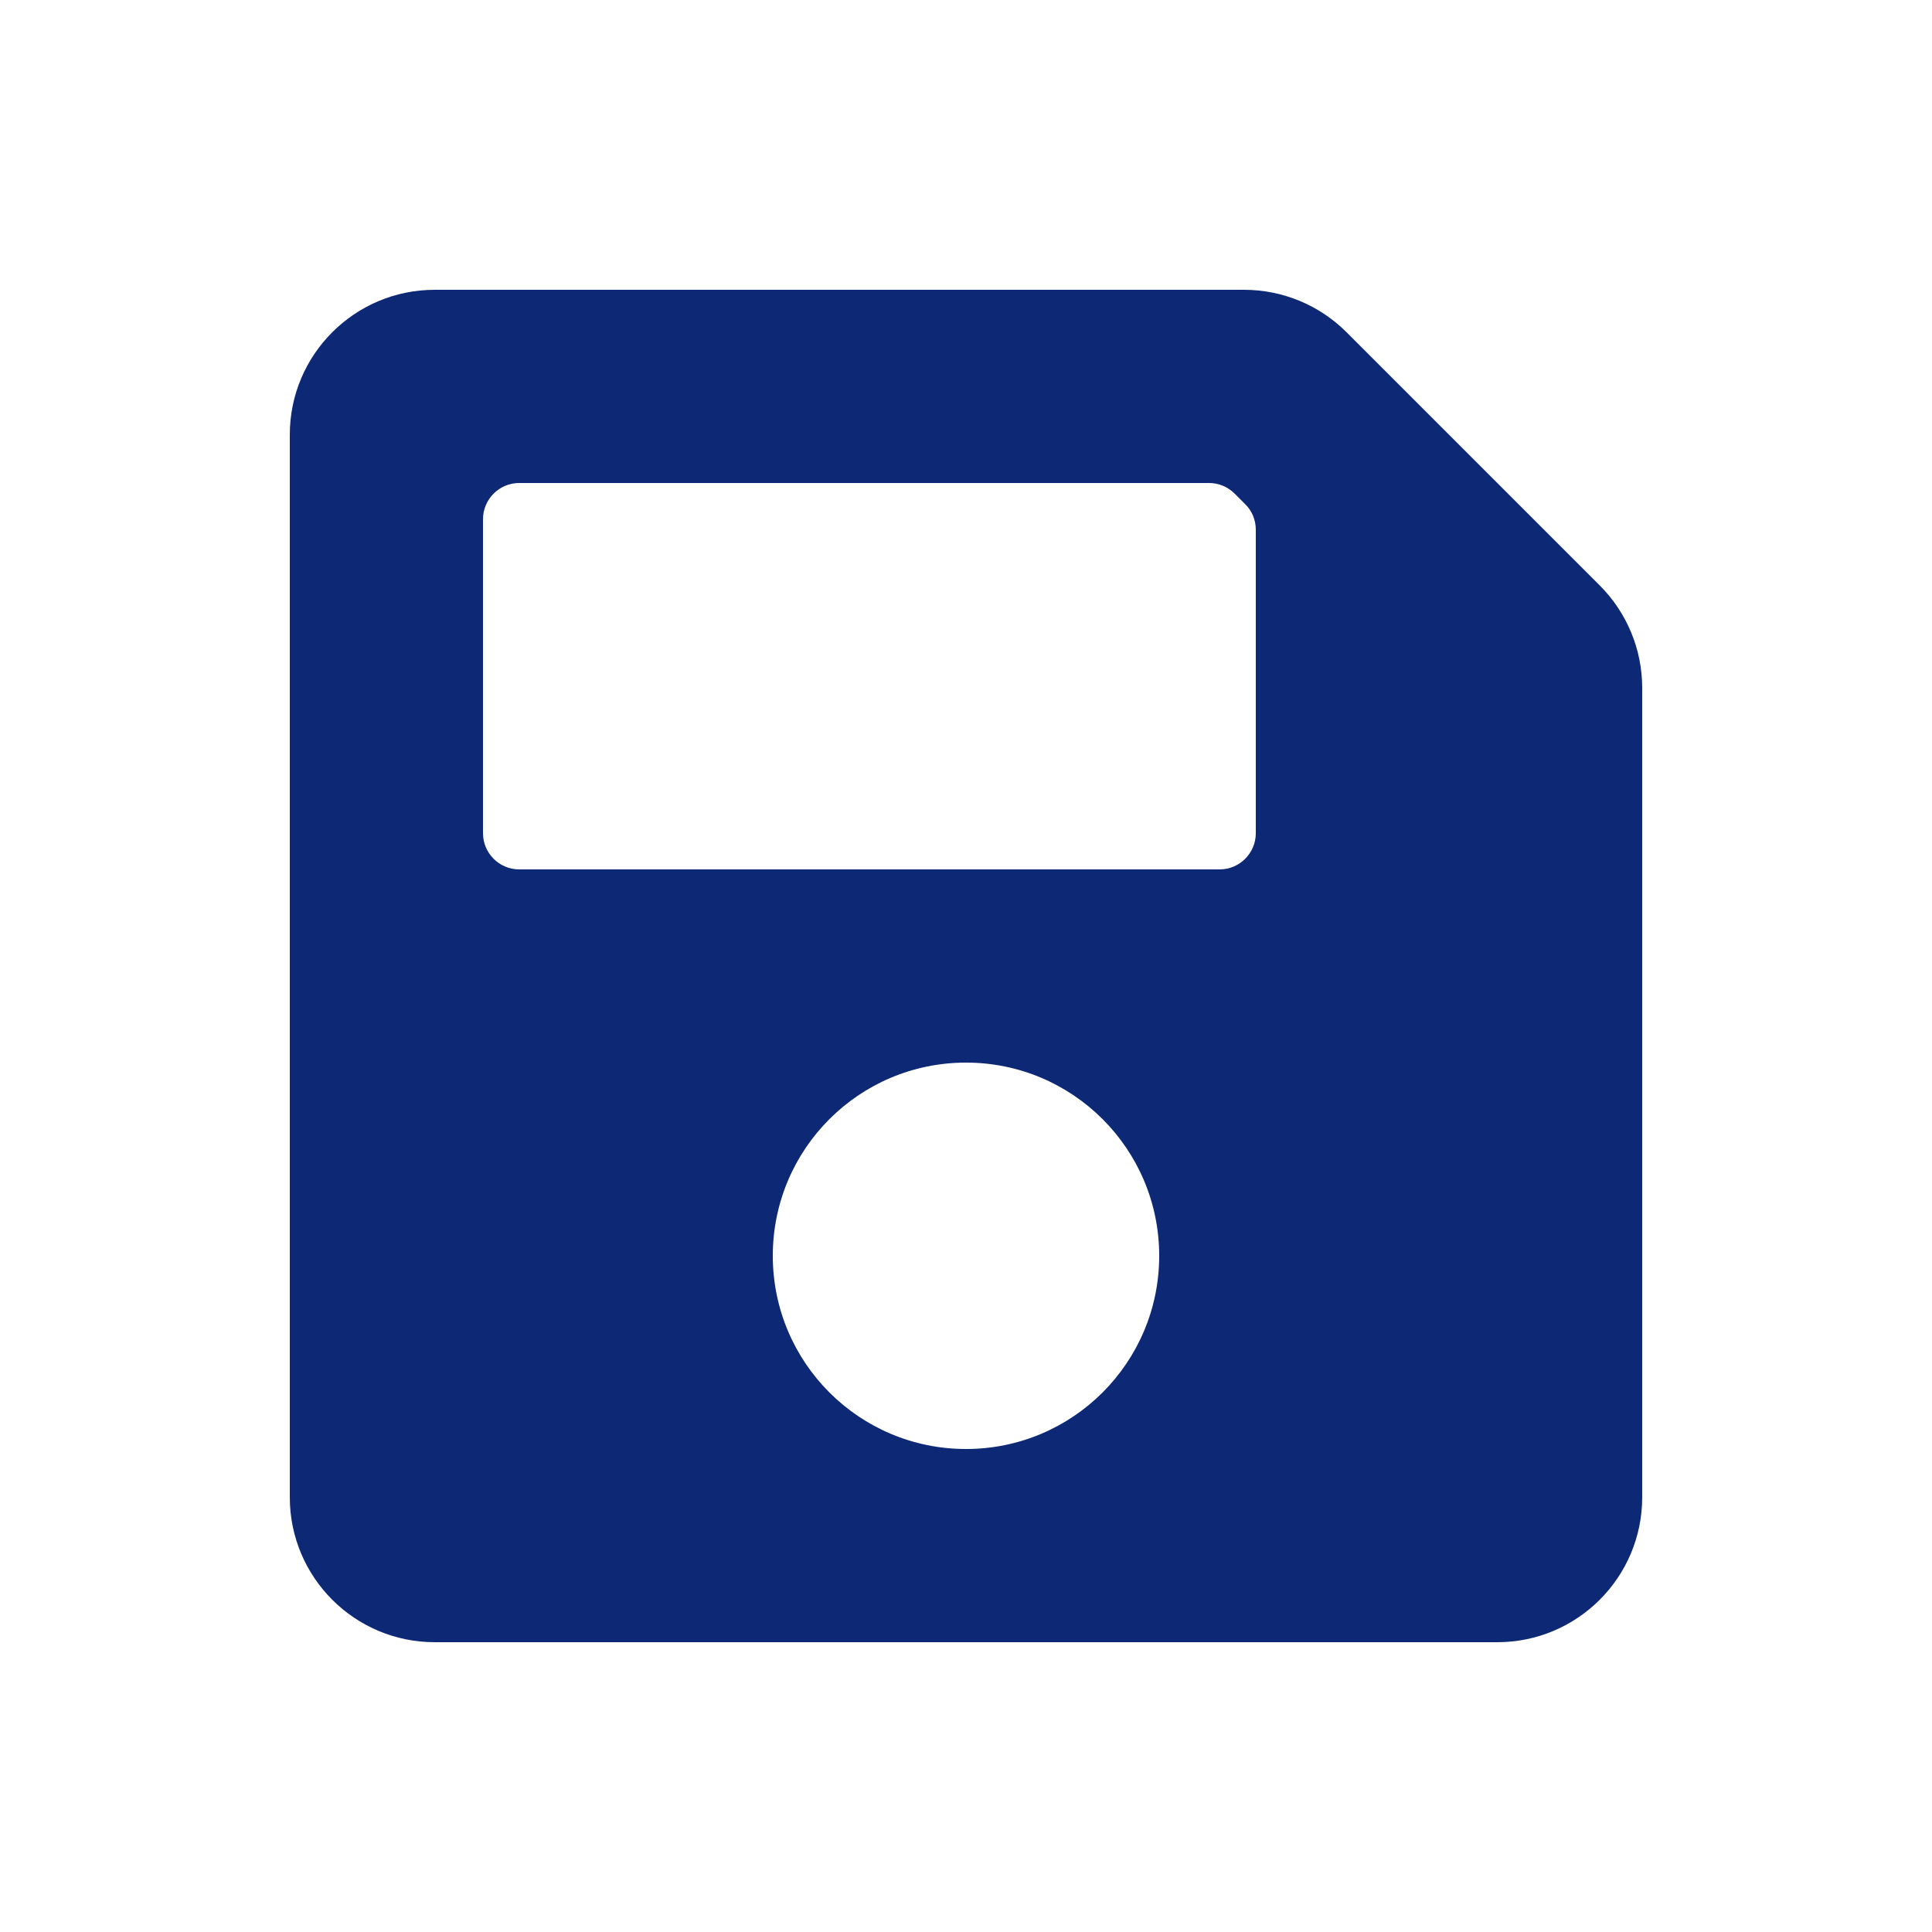
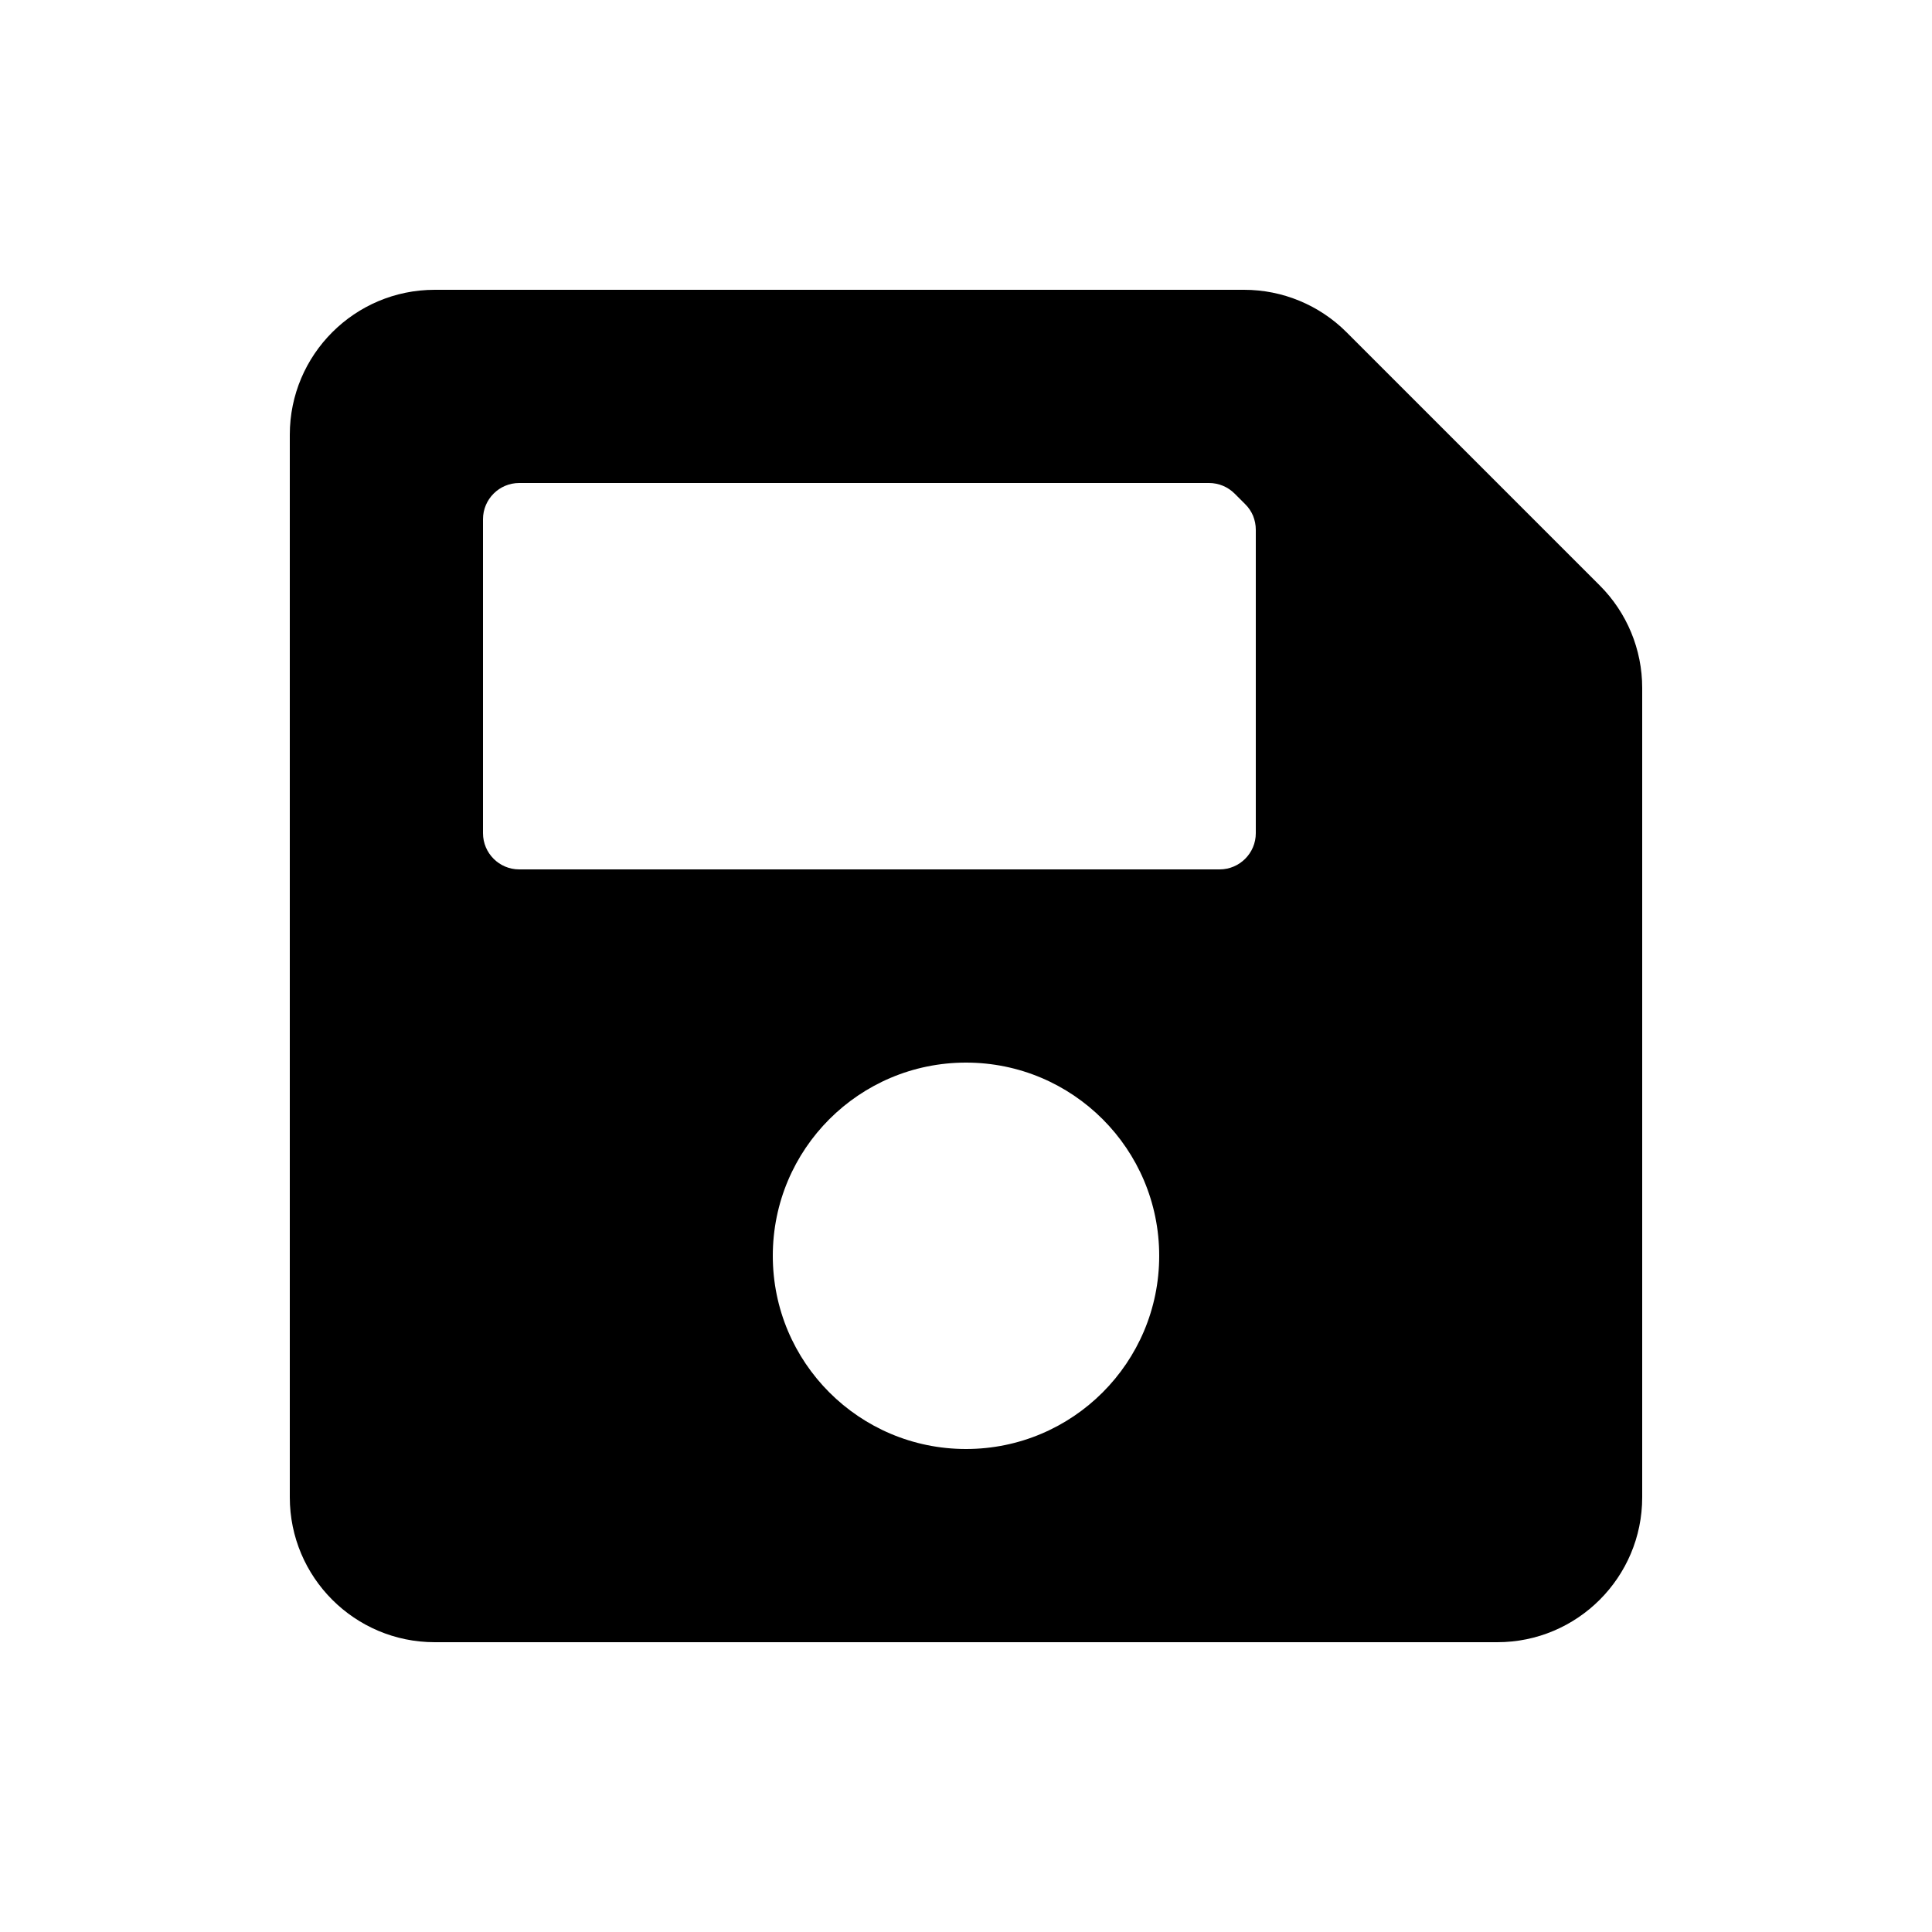
<svg xmlns="http://www.w3.org/2000/svg" width="20" height="20" viewBox="0 0 20 20" fill="none">
-   <path d="M16.561 6.061L13.939 3.439C13.658 3.158 13.277 3 12.879 3H4.5C3.672 3 3 3.672 3 4.5V15.5C3 16.328 3.672 17 4.5 17H15.5C16.328 17 17 16.328 17 15.5V7.121C17 6.723 16.842 6.342 16.561 6.061ZM10 15C8.895 15 8 14.105 8 13C8 11.895 8.895 11 10 11C11.105 11 12 11.895 12 13C12 14.105 11.105 15 10 15ZM13 5.484V8.625C13 8.832 12.832 9 12.625 9H5.375C5.168 9 5 8.832 5 8.625V5.375C5 5.168 5.168 5 5.375 5H12.516C12.616 5 12.711 5.04 12.781 5.11L12.89 5.219C12.925 5.253 12.953 5.295 12.972 5.34C12.99 5.386 13 5.434 13 5.484Z" fill="#0D2976" />
+   <path d="M16.561 6.061L13.939 3.439C13.658 3.158 13.277 3 12.879 3H4.5C3.672 3 3 3.672 3 4.5V15.5C3 16.328 3.672 17 4.5 17H15.5C16.328 17 17 16.328 17 15.5V7.121C17 6.723 16.842 6.342 16.561 6.061ZM10 15C8.895 15 8 14.105 8 13C8 11.895 8.895 11 10 11C11.105 11 12 11.895 12 13C12 14.105 11.105 15 10 15ZM13 5.484V8.625C13 8.832 12.832 9 12.625 9H5.375C5.168 9 5 8.832 5 8.625V5.375C5 5.168 5.168 5 5.375 5H12.516C12.616 5 12.711 5.04 12.781 5.11L12.89 5.219C12.925 5.253 12.953 5.295 12.972 5.34C12.99 5.386 13 5.434 13 5.484Z" fill="currentColor" />
</svg>
